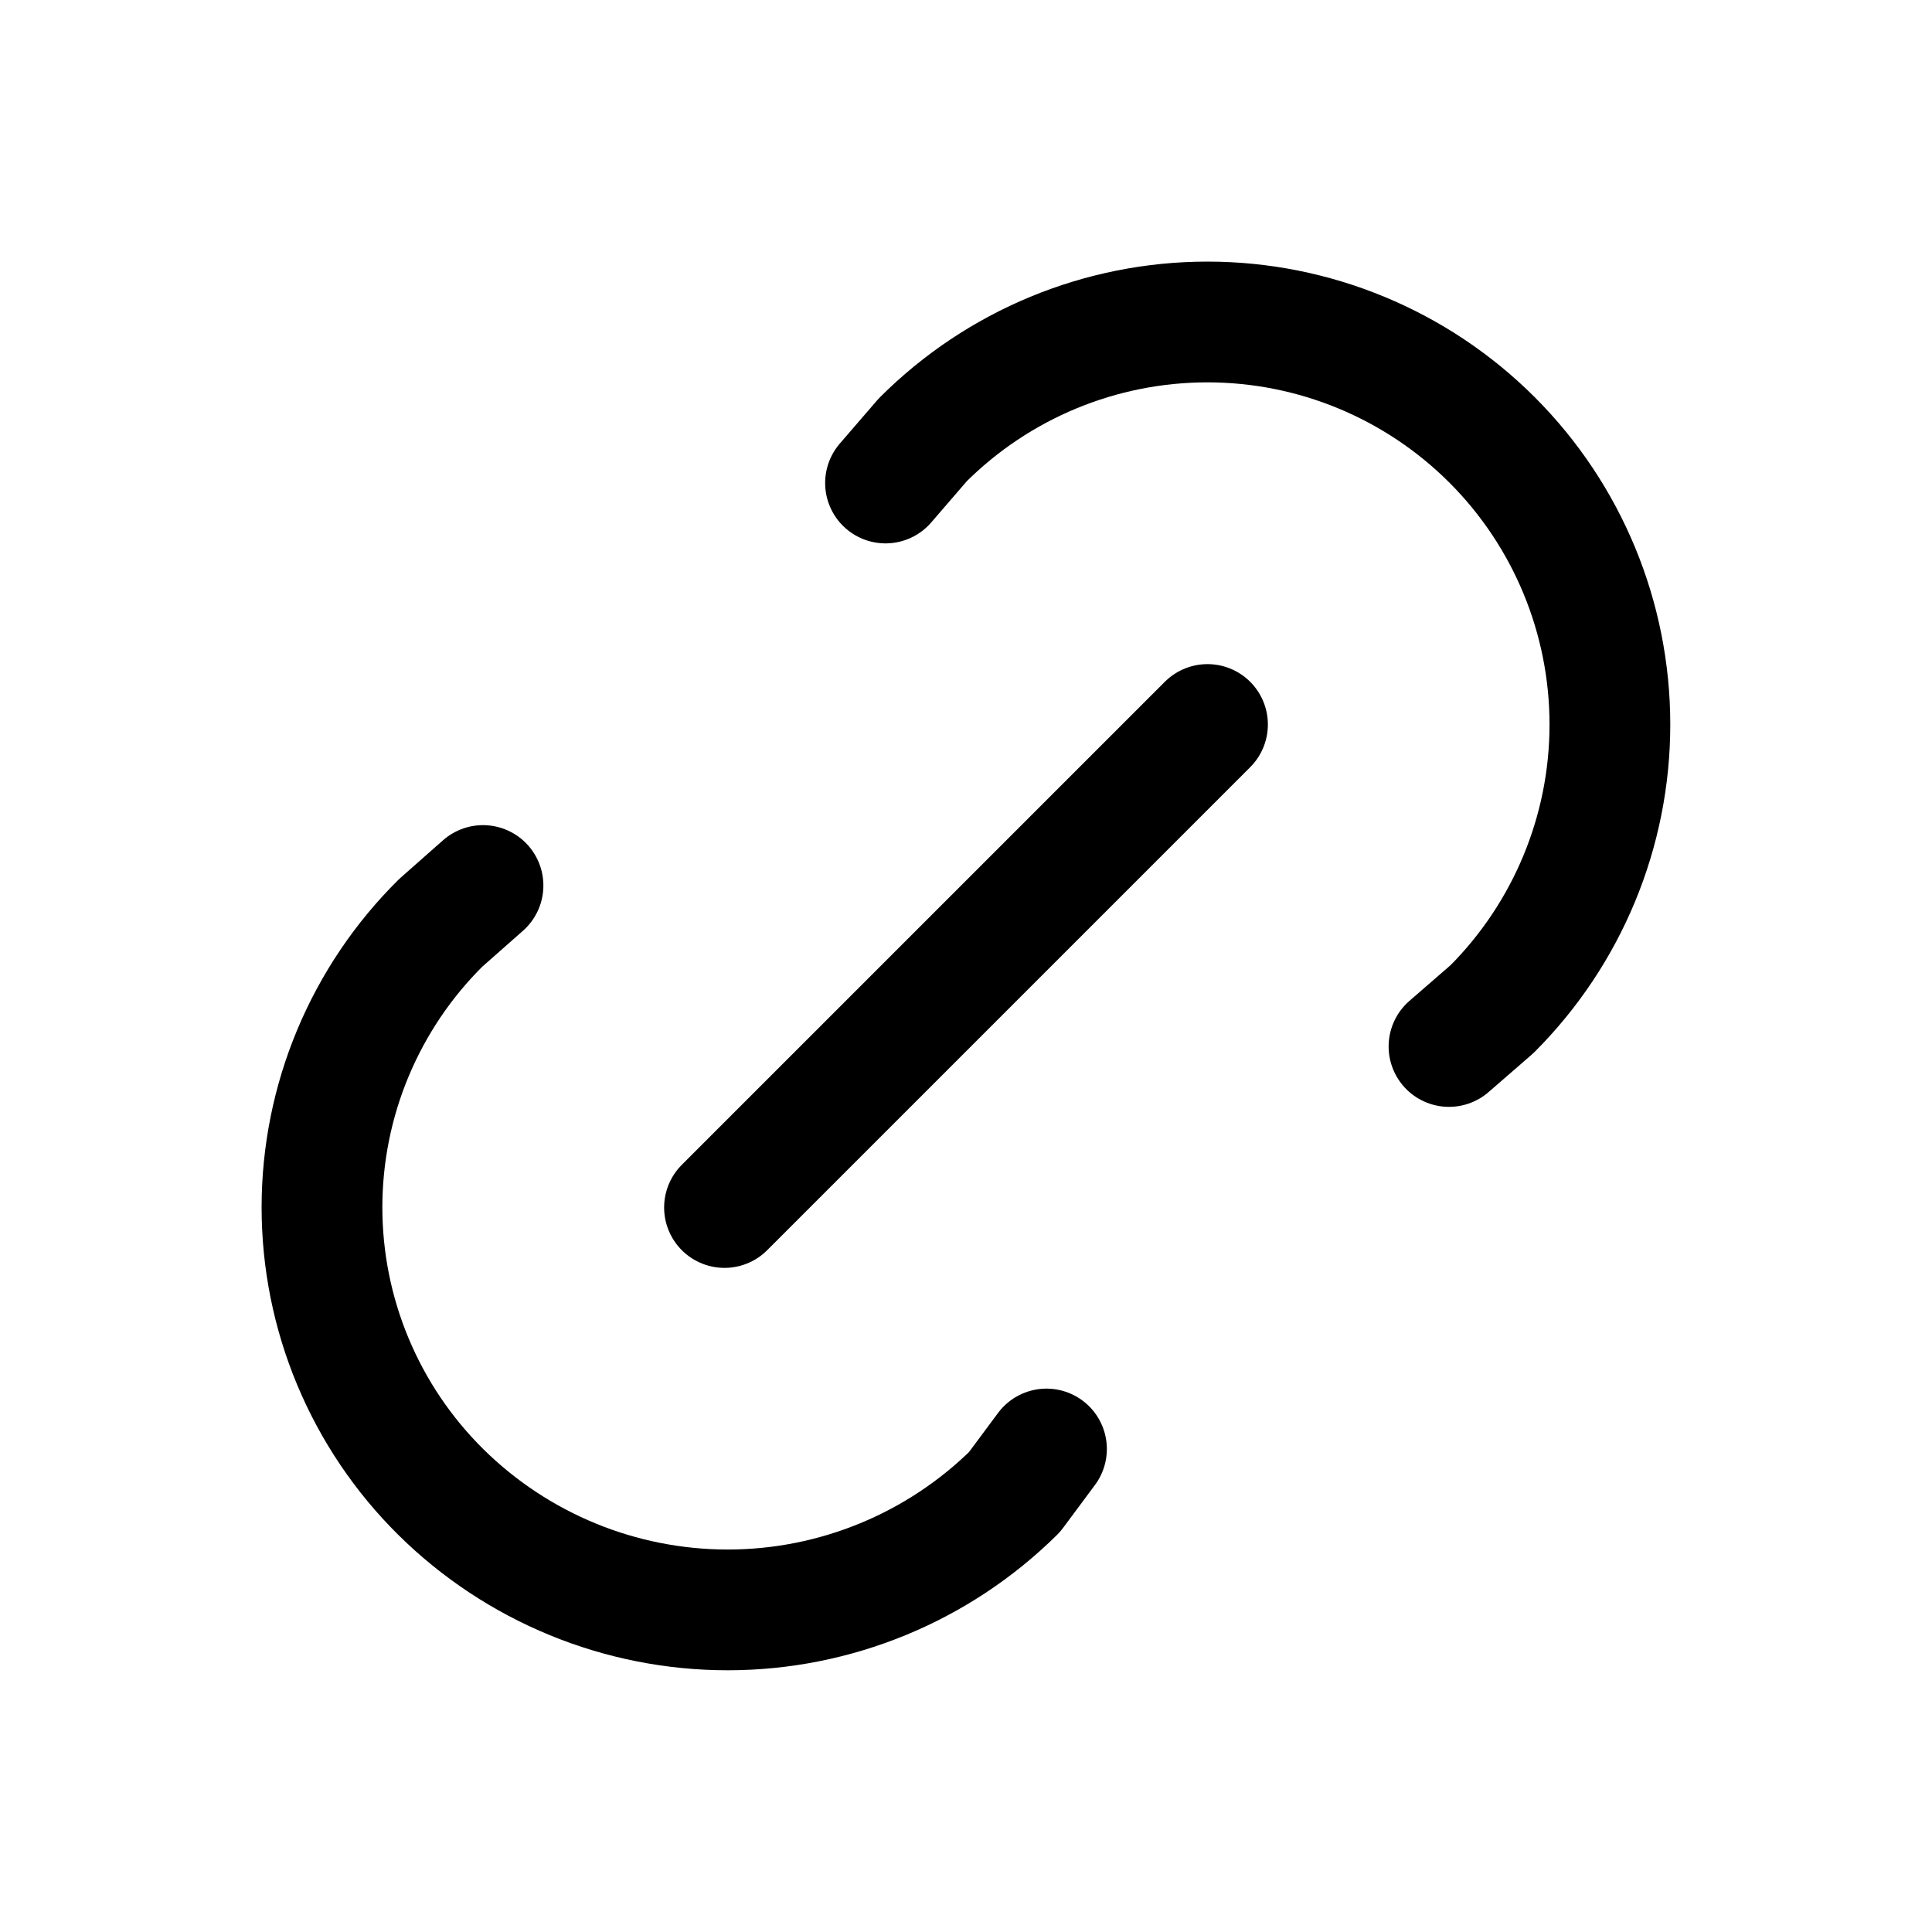
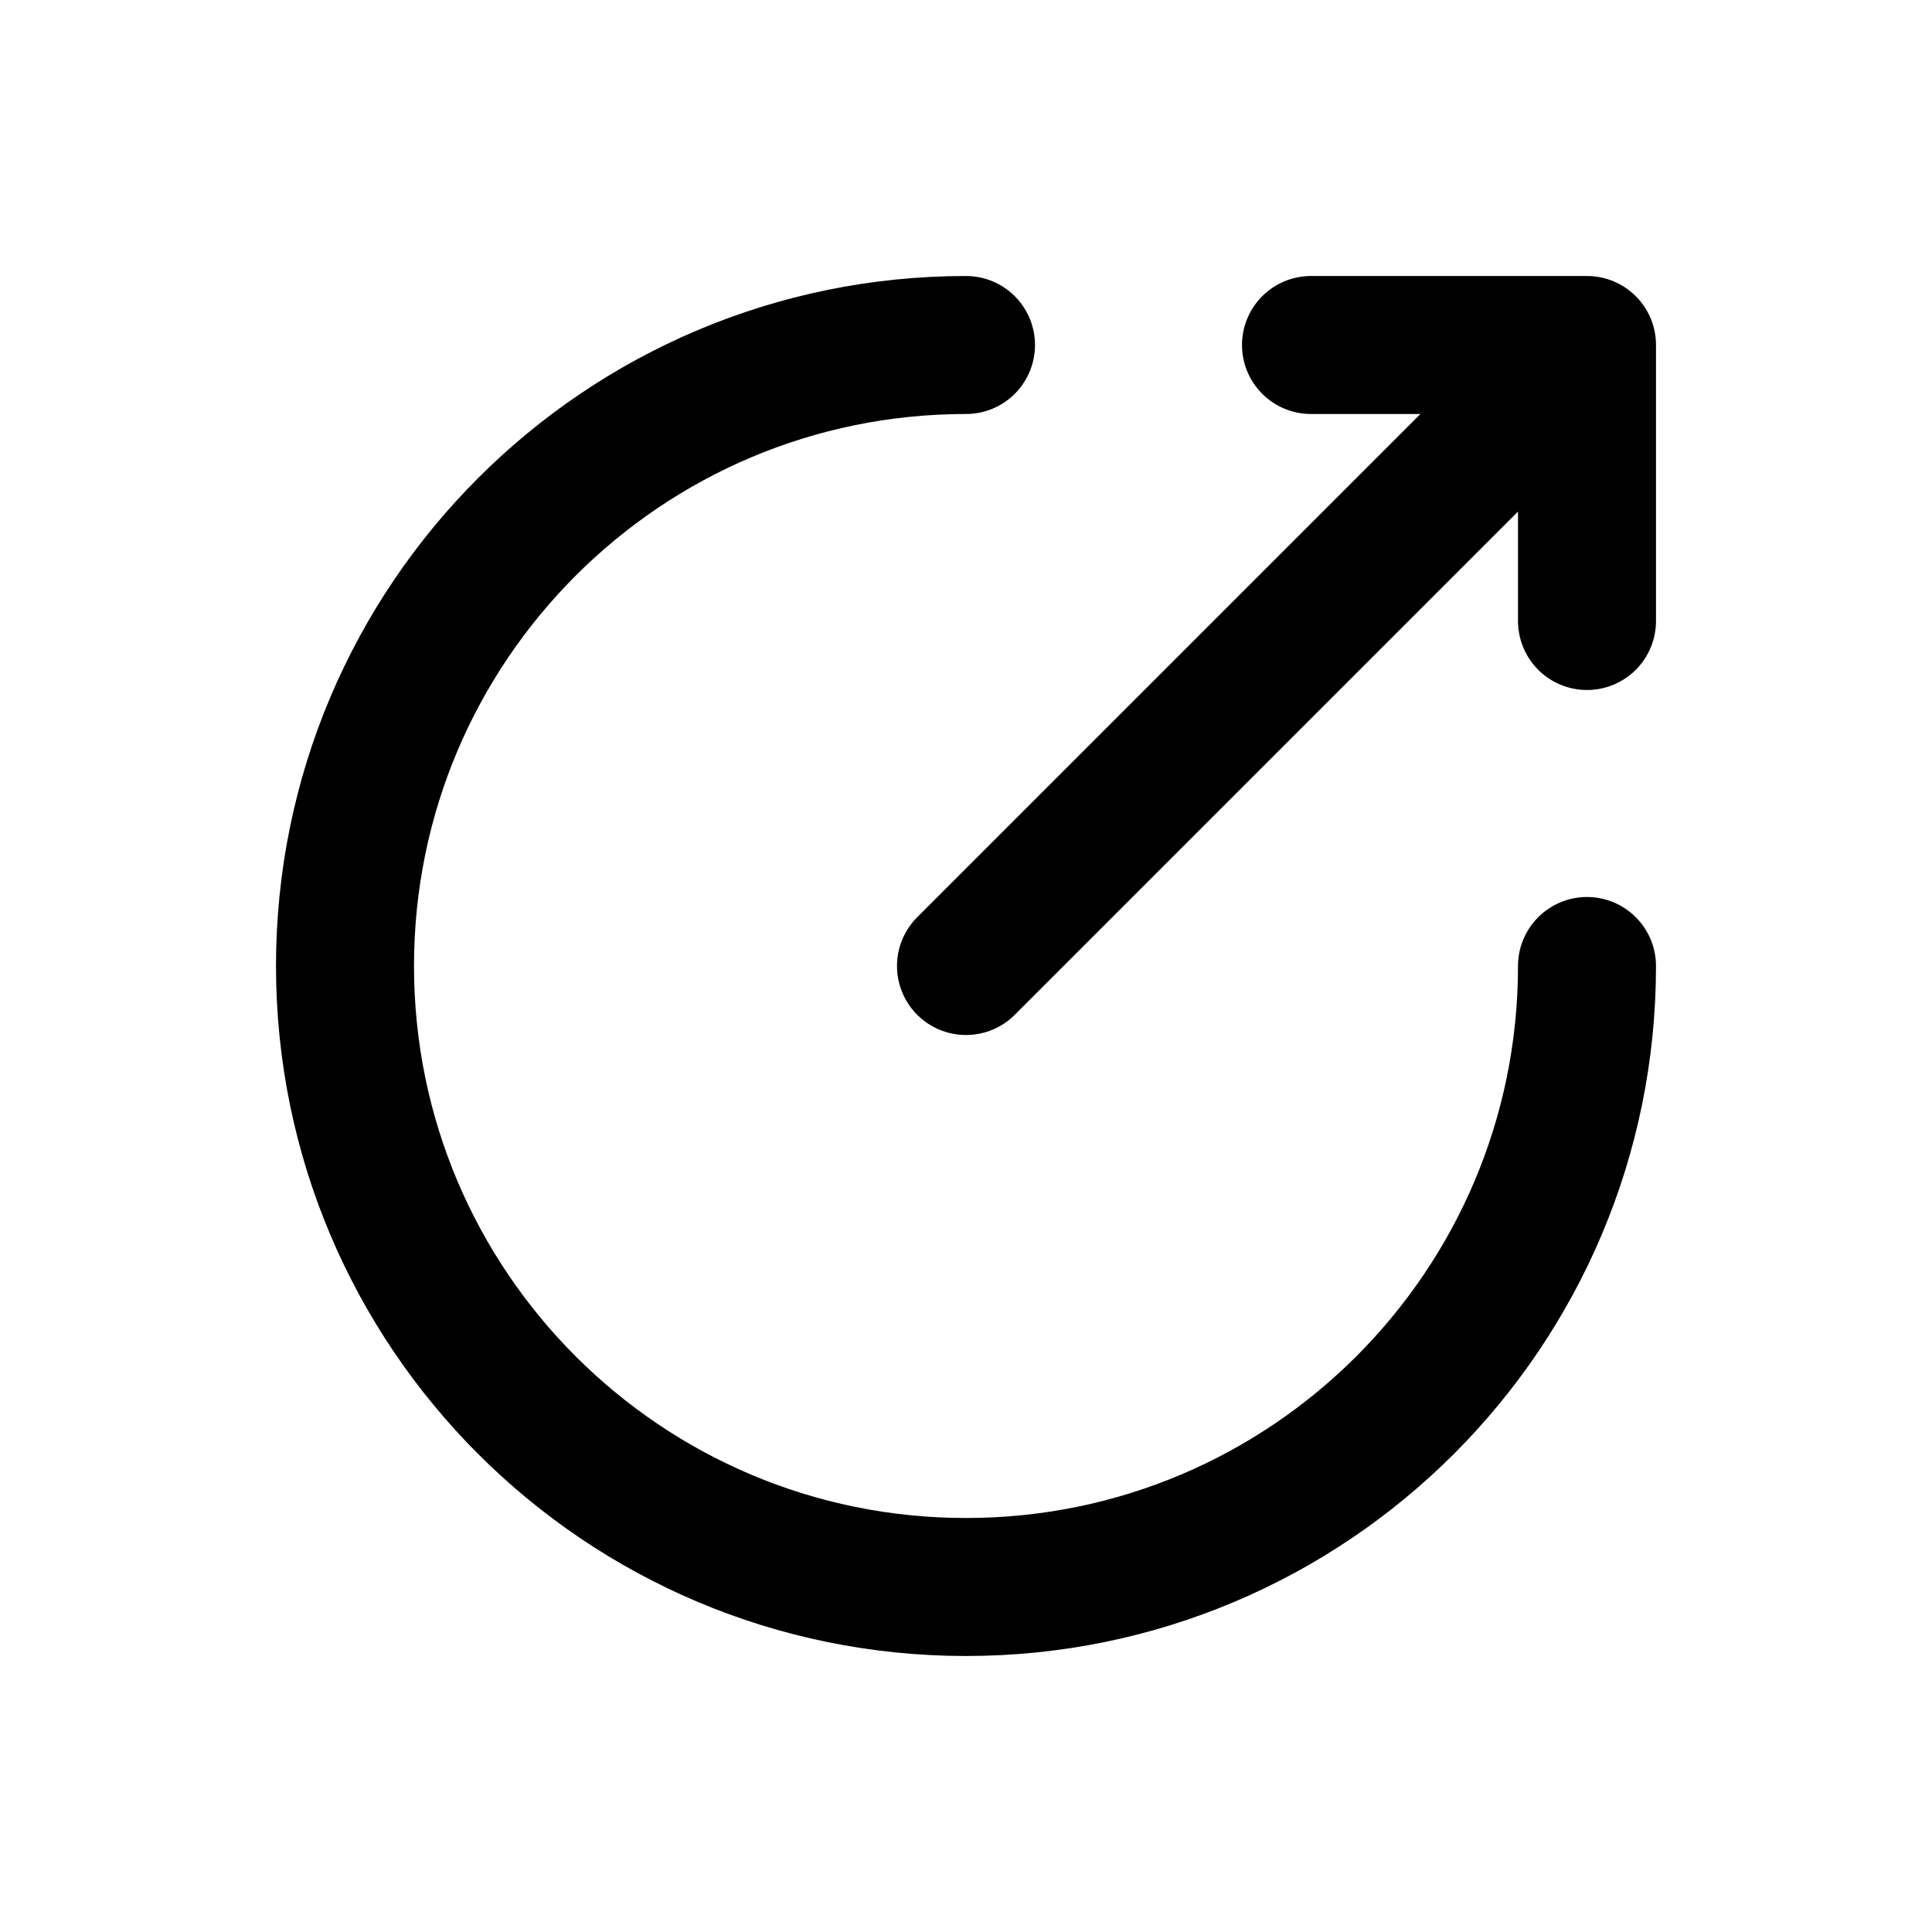
- <svg xmlns="http://www.w3.org/2000/svg" width="32" height="32" viewBox="0 0 32 32" fill="none">
-   <path d="M12 20L20 12" stroke="currentColor" stroke-width="2" stroke-linecap="round" stroke-linejoin="round" />
-   <path d="M14.667 8L15.284 7.285C16.535 6.035 18.23 5.333 19.999 5.333C21.767 5.333 23.462 6.036 24.713 7.286C25.963 8.536 26.665 10.232 26.665 12.001C26.665 13.769 25.962 15.464 24.712 16.715L24 17.333" stroke="currentColor" stroke-width="2" stroke-linecap="round" stroke-linejoin="round" />
-   <path d="M17.333 24L16.804 24.712C15.539 25.963 13.832 26.665 12.053 26.665C10.274 26.665 8.566 25.963 7.301 24.712C6.678 24.096 6.183 23.361 5.845 22.552C5.507 21.743 5.333 20.875 5.333 19.998C5.333 19.121 5.507 18.253 5.845 17.444C6.183 16.635 6.678 15.9 7.301 15.284L8 14.667" stroke="currentColor" stroke-width="2" stroke-linecap="round" stroke-linejoin="round" />
+ <svg xmlns="http://www.w3.org/2000/svg" width="28" height="28" viewBox="0 0 28 28" fill="none">
+   <path d="M23 5L14 14M23 5L19 5M23 5V9" stroke="currentColor" stroke-width="2" stroke-linecap="round" stroke-linejoin="round" />
+   <path d="M14 5C9.029 5 5 9.029 5 14C5 18.971 9.029 23 14 23C18.971 23 23 18.971 23 14" stroke="currentColor" stroke-width="2" stroke-linecap="round" />
</svg>
